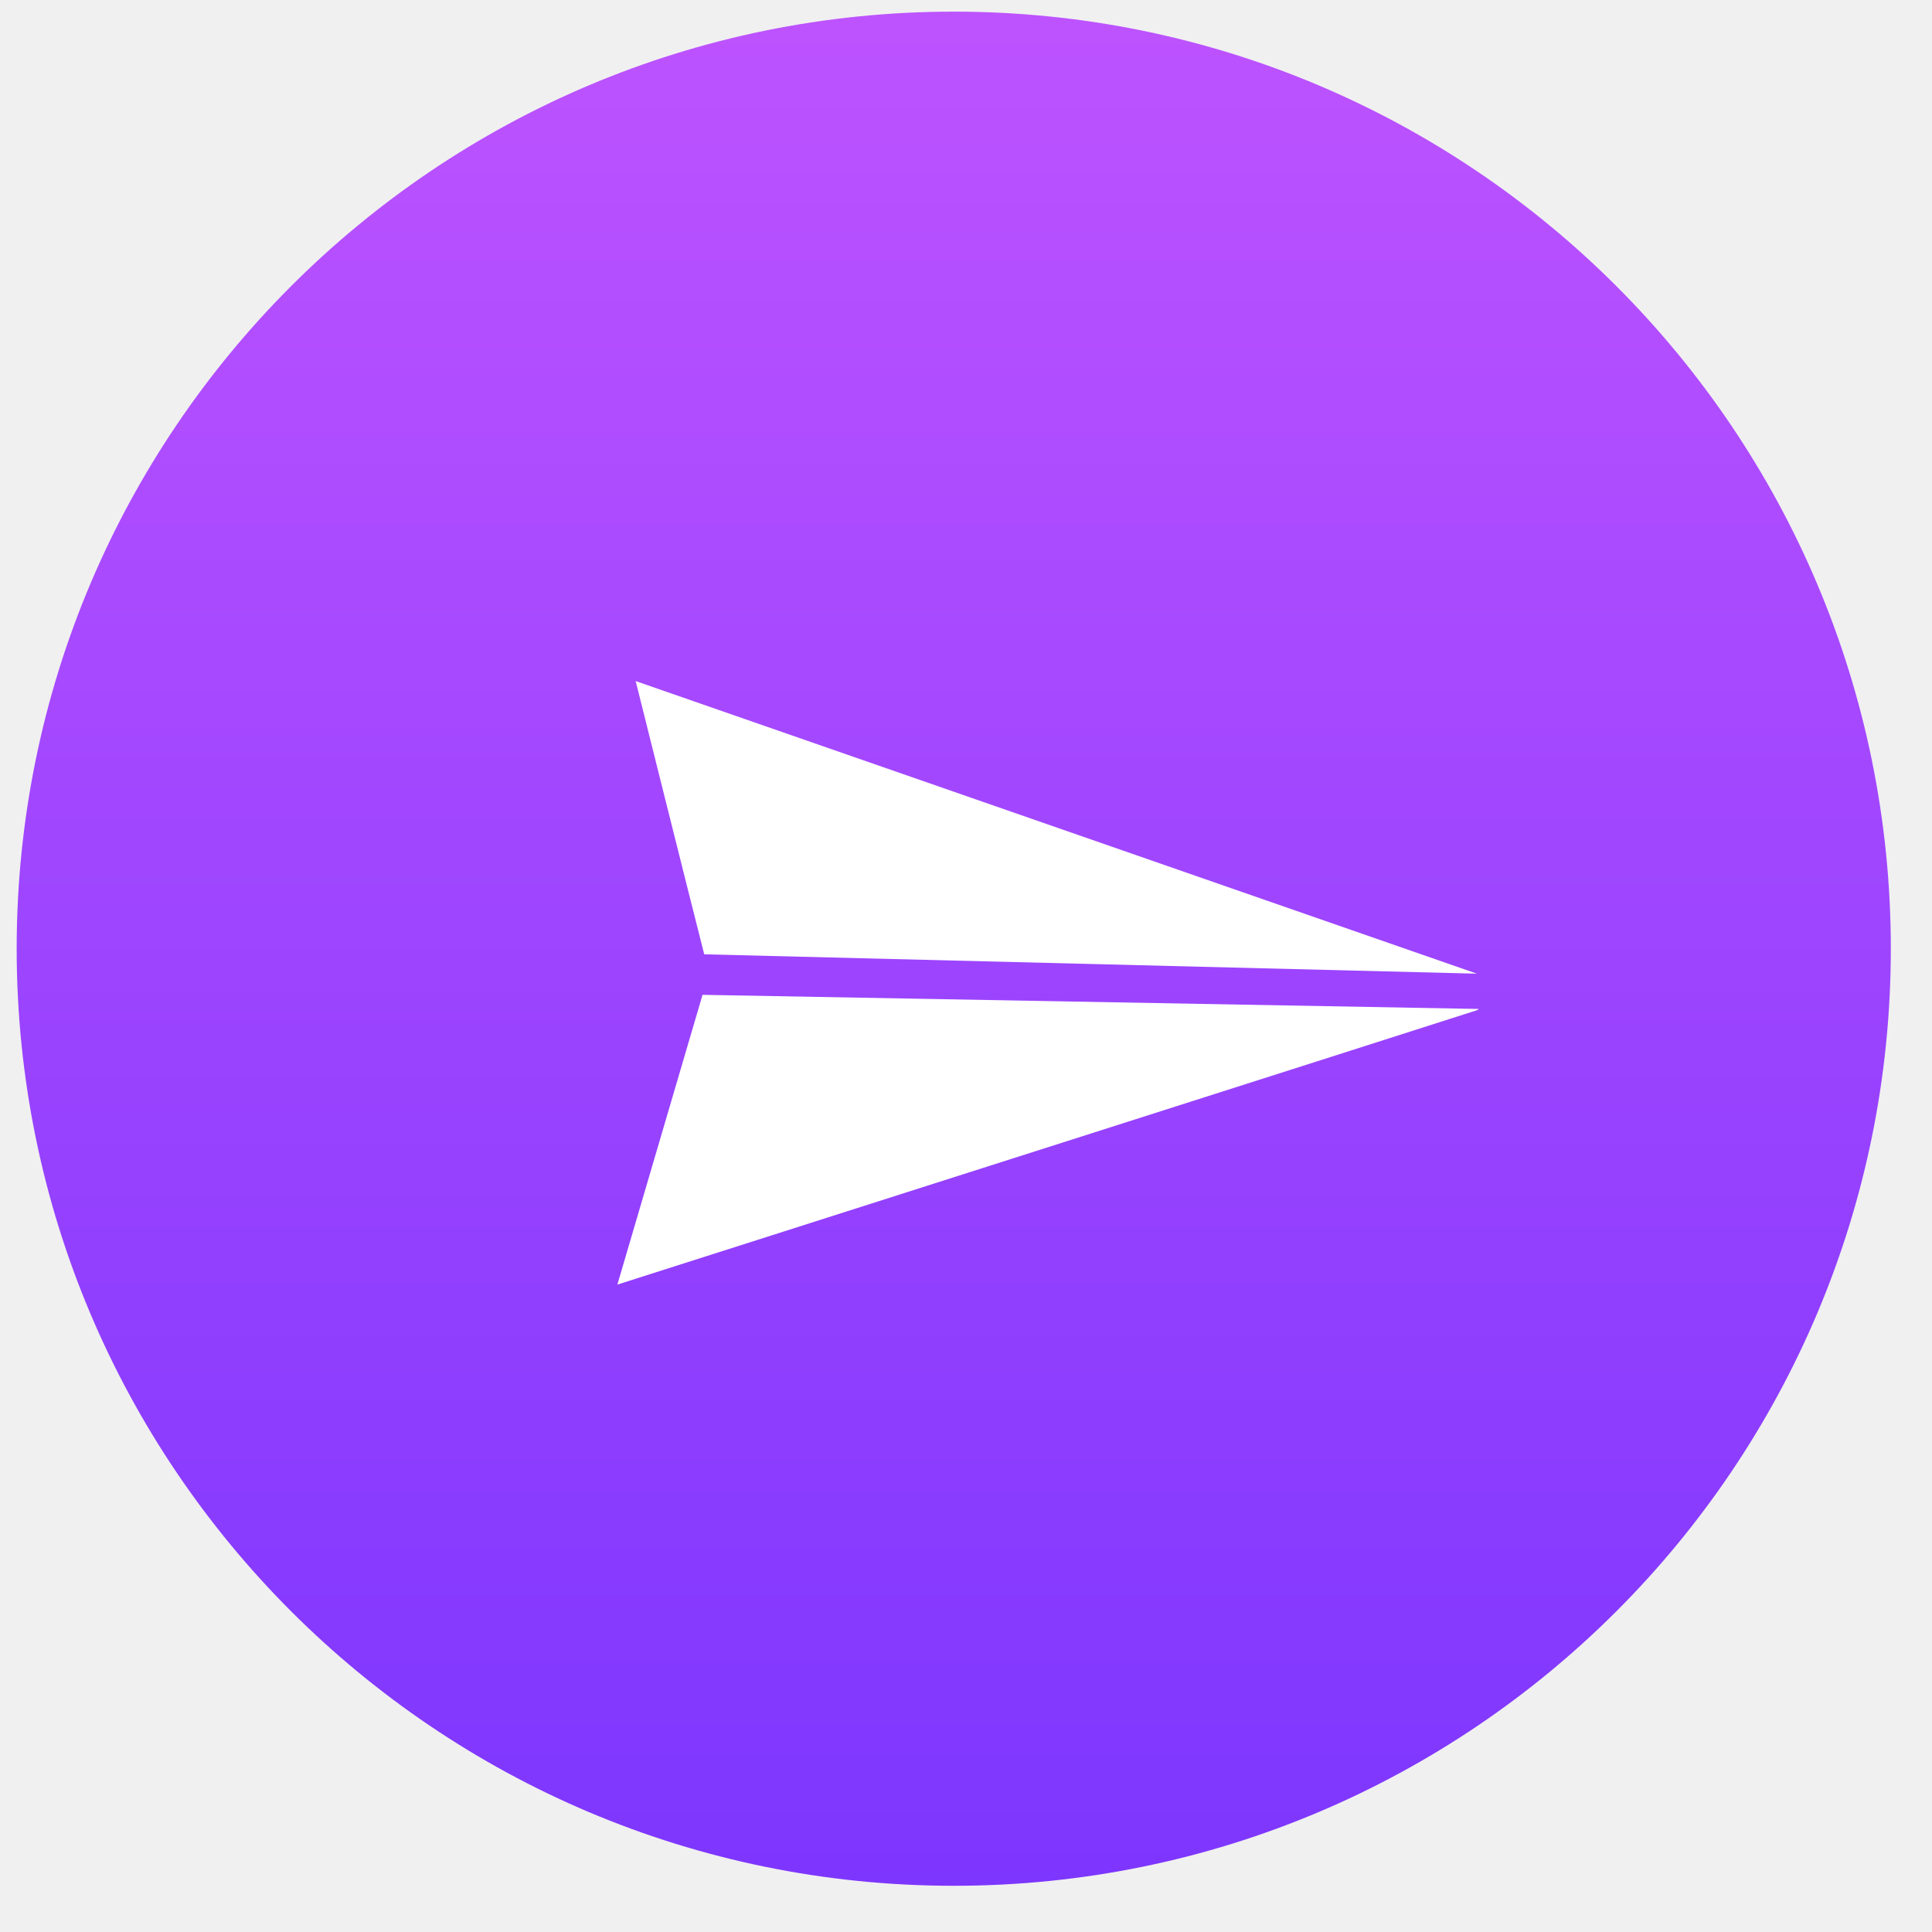
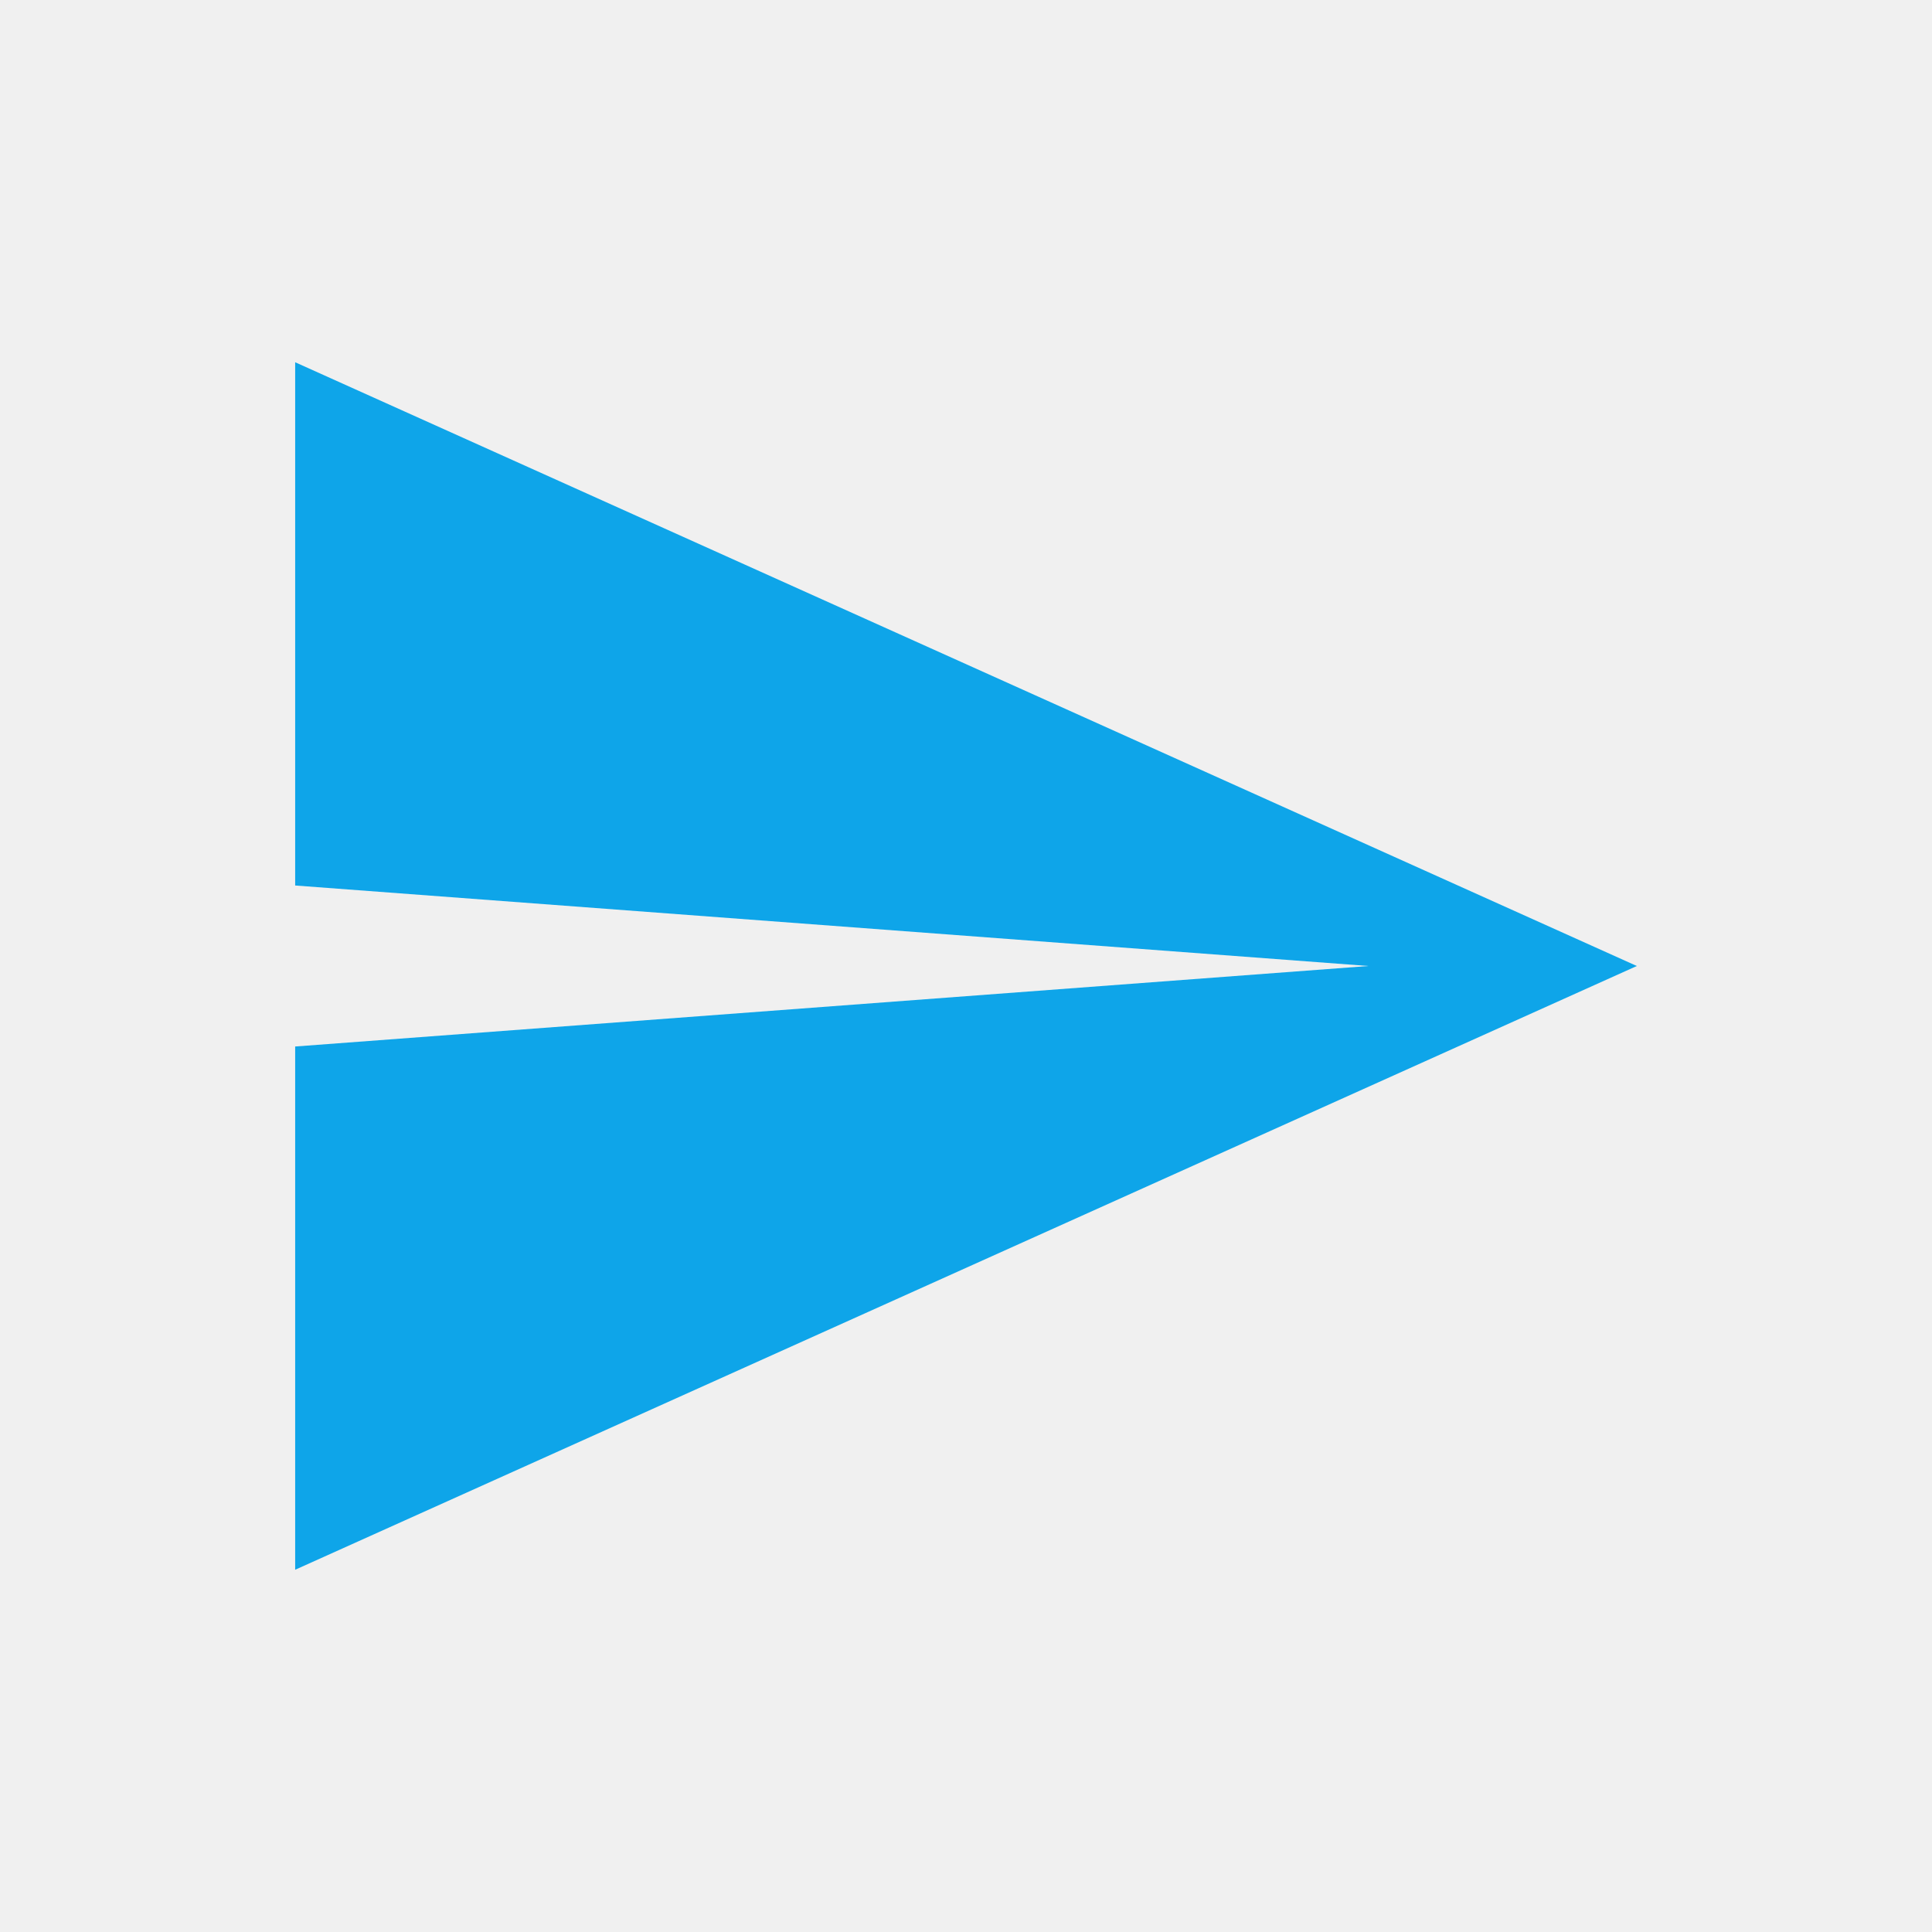
- <svg xmlns="http://www.w3.org/2000/svg" width="38" height="38" viewBox="0 0 38 38" fill="none">
-   <circle cx="18.759" cy="18.66" r="18.431" fill="url(#paint0_linear_8908_4933)" />
-   <path fill-rule="evenodd" clip-rule="evenodd" d="M13.818 19.567C13.416 20.931 12.143 25.266 12.143 25.266C12.143 25.266 28.779 19.96 29.049 19.87L29.089 19.845L13.818 19.567ZM12.503 13.396C12.503 13.396 13.552 17.596 13.851 18.77L29.049 19.151C27.733 18.694 12.503 13.396 12.503 13.396Z" fill="white" />
-   <defs>
-     <linearGradient id="paint0_linear_8908_4933" x1="18.759" y1="0.229" x2="18.759" y2="37.091" gradientUnits="userSpaceOnUse">
-       <stop stop-color="#BD53FF" />
-       <stop offset="1" stop-color="#7D36FE" />
-     </linearGradient>
-   </defs>
+ <svg xmlns="http://www.w3.org/2000/svg" fill="#0EA5E9" version="1.1" id="Layer_1" viewBox="-2.4 -2.4 28.80 28.80" xml:space="preserve" width="800px" height="800px">
+   <g id="SVGRepo_bgCarrier" stroke-width="0" />
+   <g id="SVGRepo_tracerCarrier" stroke-linecap="round" stroke-linejoin="round" stroke="#CCCCCC" stroke-width="0.048" />
+   <g id="SVGRepo_iconCarrier">
+     <style type="text/css"> .st0{fill:none;} </style>
+     <g id="surface1">
+       <path d="M2,3v7.8L18,12L2,13.2V21l20-9L2,3z" />
+     </g>
+     <rect class="st0" width="24" height="24" />
+   </g>
</svg>
